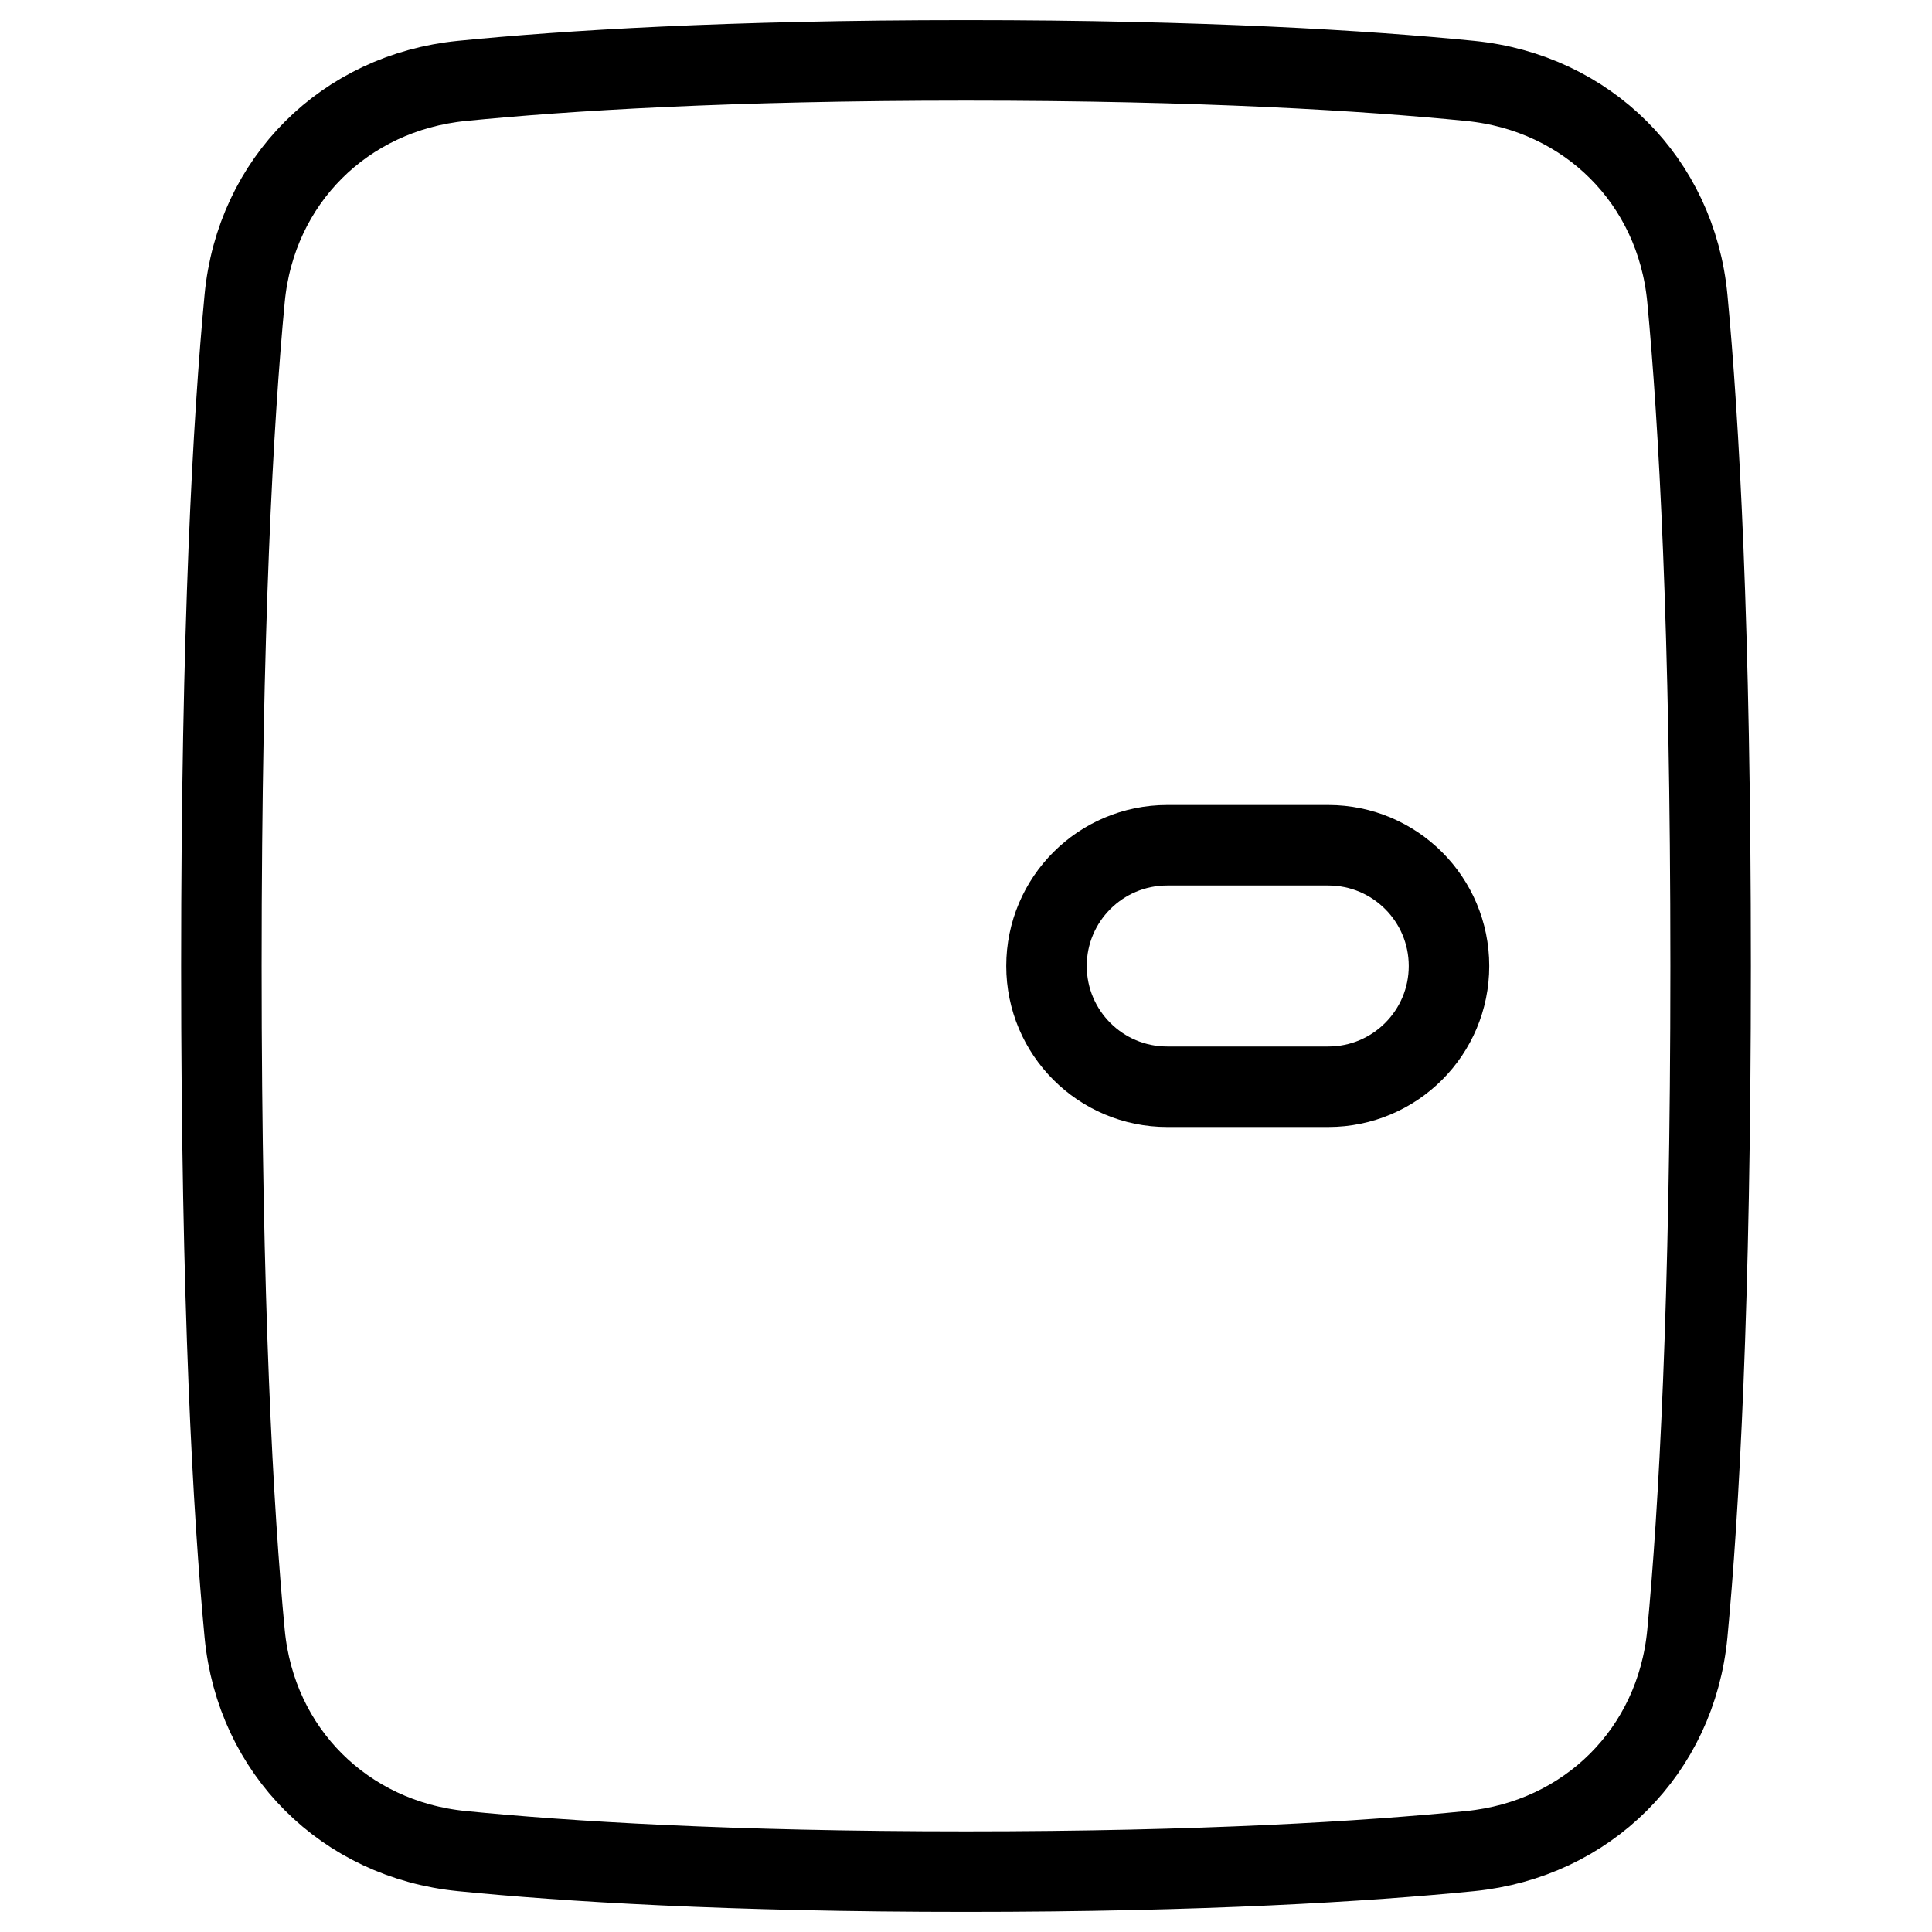
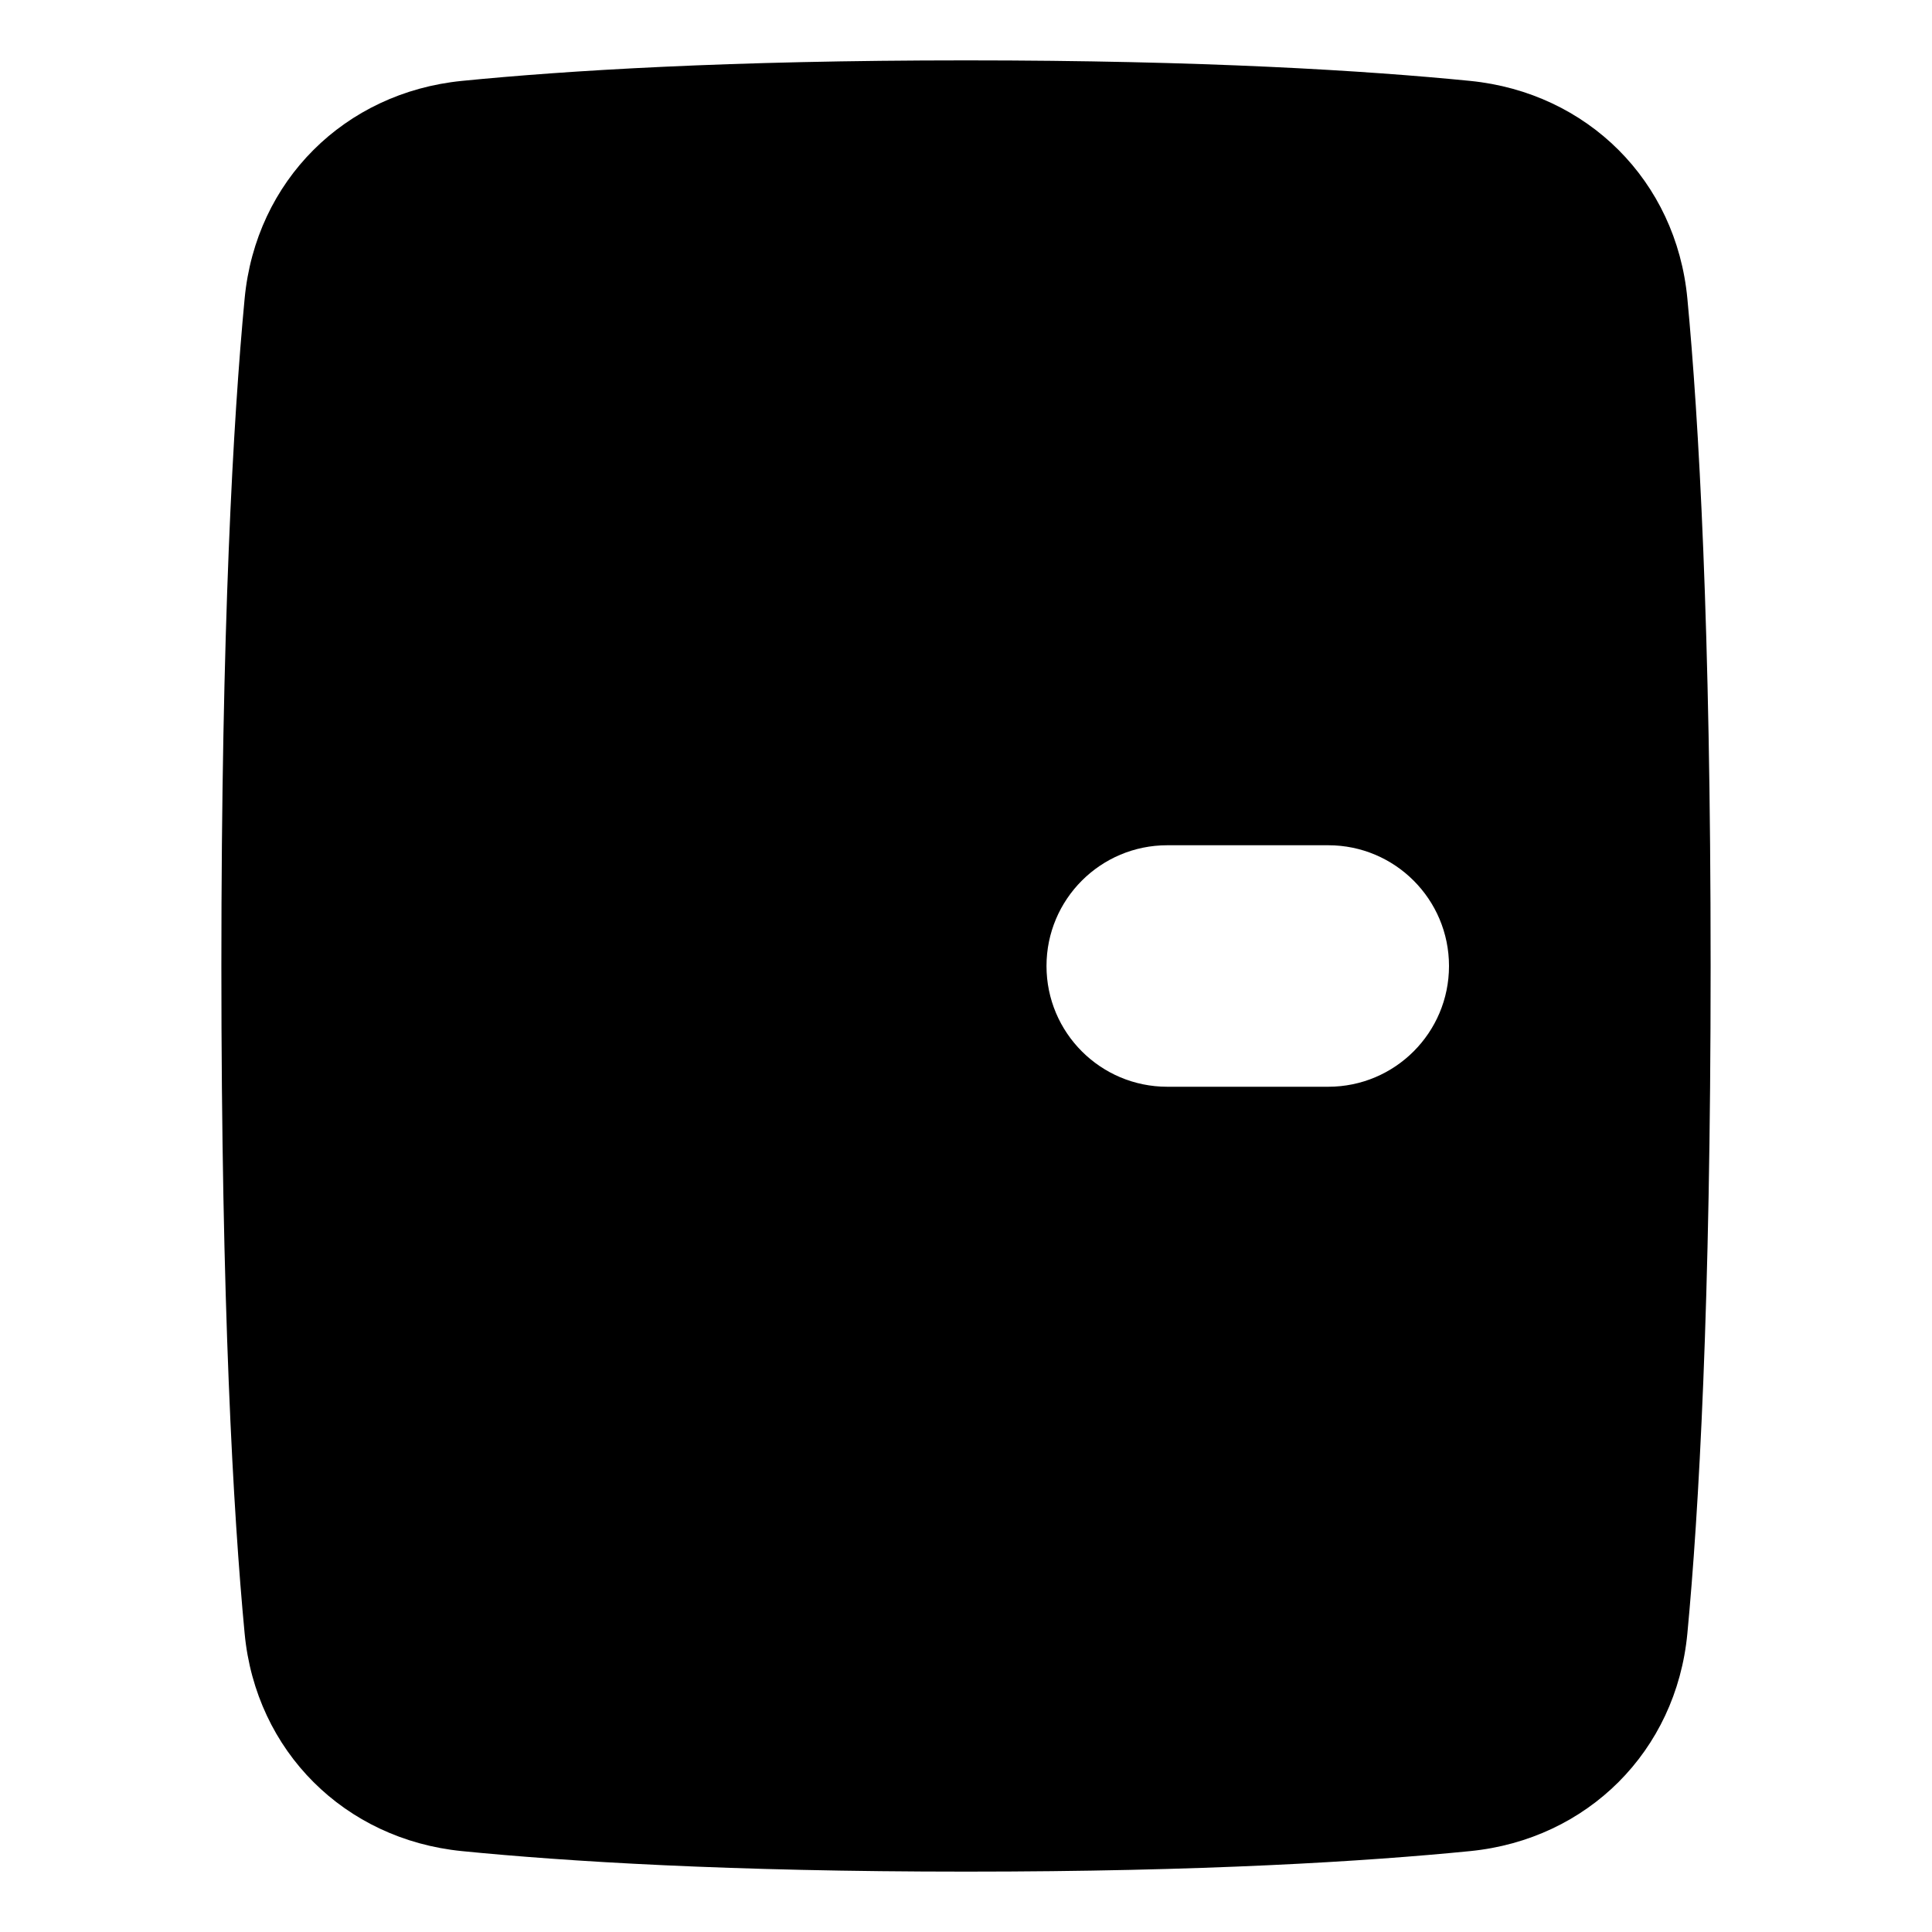
- <svg xmlns="http://www.w3.org/2000/svg" fill="none" stroke="currentColor" stroke-width="2" stroke-linecap="round" stroke-linejoin="round" viewBox="0 0 48 48" id="Door--Streamline-Plump">
-   <g id="door--door-entrance-house-home">
-     <path id="Subtract" fill-rule="evenodd" d="M42.5 24c0 -8.439 -0.294 -13.582 -0.578 -16.584 -0.277 -2.925 -2.486 -5.117 -5.396 -5.406 -2.578 -0.256 -6.62 -0.51 -12.526 -0.51s-9.948 0.254 -12.526 0.51c-2.91 0.29 -5.119 2.481 -5.396 5.406C5.794 10.418 5.5 15.561 5.5 24s0.294 13.582 0.578 16.584c0.277 2.925 2.486 5.117 5.396 5.406 2.578 0.256 6.62 0.51 12.526 0.51s9.948 -0.254 12.526 -0.51c2.91 -0.29 5.119 -2.481 5.396 -5.406 0.284 -3.002 0.578 -8.145 0.578 -16.584Z" clip-rule="evenodd" />
-     <path id="Vector 1514 (Stroke)" fill-rule="evenodd" d="M26 24a3 3 0 0 1 3 -3h4a3 3 0 1 1 0 6h-4a3 3 0 0 1 -3 -3Z" clip-rule="evenodd" />
-   </g>
+ <svg xmlns="http://www.w3.org/2000/svg" viewBox="0 0 48 48">
+   <path fill="currentColor" fill-rule="evenodd" d="M41.922 7.416c.284 3.002.578 8.145.578 16.584s-.294 13.582-.578 16.584c-.277 2.925-2.486 5.117-5.396 5.406c-2.578.256-6.62.51-12.526.51s-9.948-.254-12.526-.51c-2.91-.29-5.119-2.481-5.396-5.406C5.794 37.582 5.5 32.439 5.5 24s.294-13.582.578-16.584C6.355 4.491 8.564 2.3 11.474 2.01c2.578-.256 6.62-.51 12.526-.51s9.948.254 12.526.51c2.91.29 5.119 2.481 5.396 5.406M29 21a3 3 0 1 0 0 6h4a3 3 0 1 0 0-6z" clip-rule="evenodd" />
</svg>
